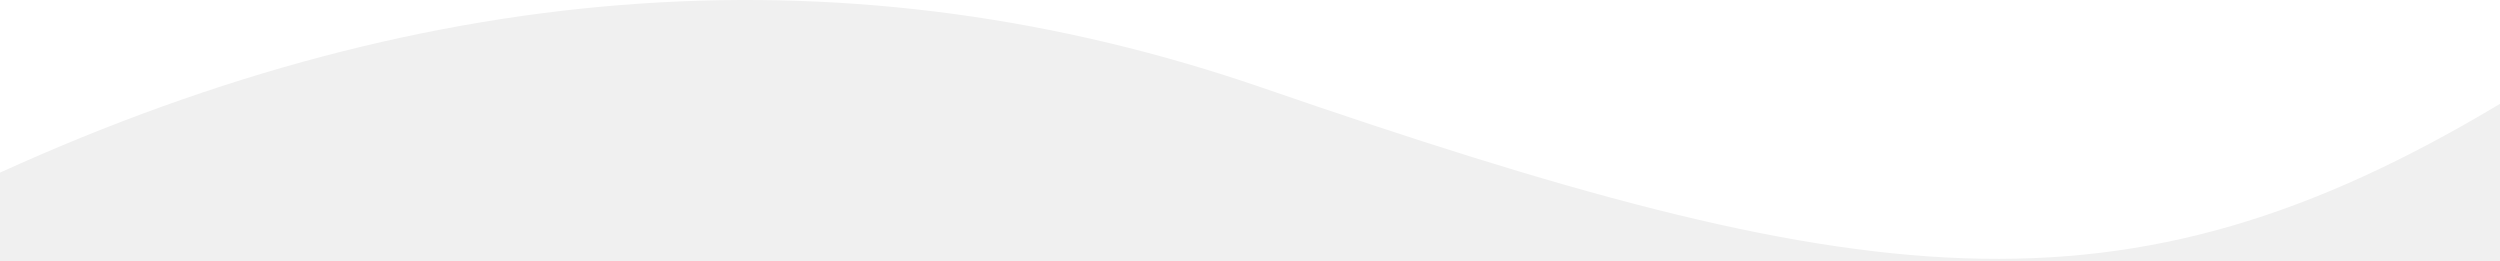
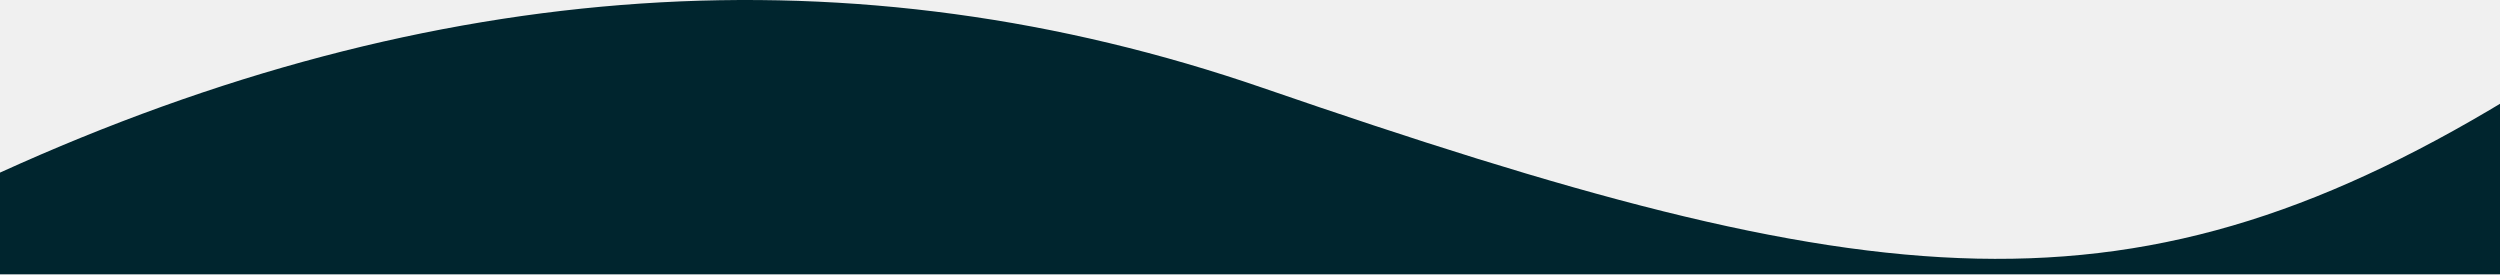
- <svg xmlns="http://www.w3.org/2000/svg" width="1440" height="150" viewBox="0 0 1440 150" fill="none">
-   <path fill-rule="evenodd" clip-rule="evenodd" d="M1440 0H0V99.424C249.852 -14.173 492.347 -30.427 727.484 50.661C1072.35 169.588 1222.19 190.304 1440 59.8V0Z" fill="white" />
+ <svg xmlns="http://www.w3.org/2000/svg" xmlns:xlink="http://www.w3.org/1999/xlink" width="1440" height="158">
+   <defs>
+     <path id="a" d="M0 0h1440v158H0z" />
+   </defs>
+   <g fill="none" fill-rule="evenodd">
+     <mask id="b" fill="#fff">
+       <use xlink:href="#a" />
+     </mask>
+     <g mask="url(#b)" fill="#00252E">
+       <path d="M0 99.424C249.852-14.173 492.347-30.427 727.484 50.661c352.706 121.632 501.421 140.534 727.484 0 150.71-93.69 150.71 129.423 0 669.339H0V99.424z" />
+     </g>
+   </g>
</svg>
